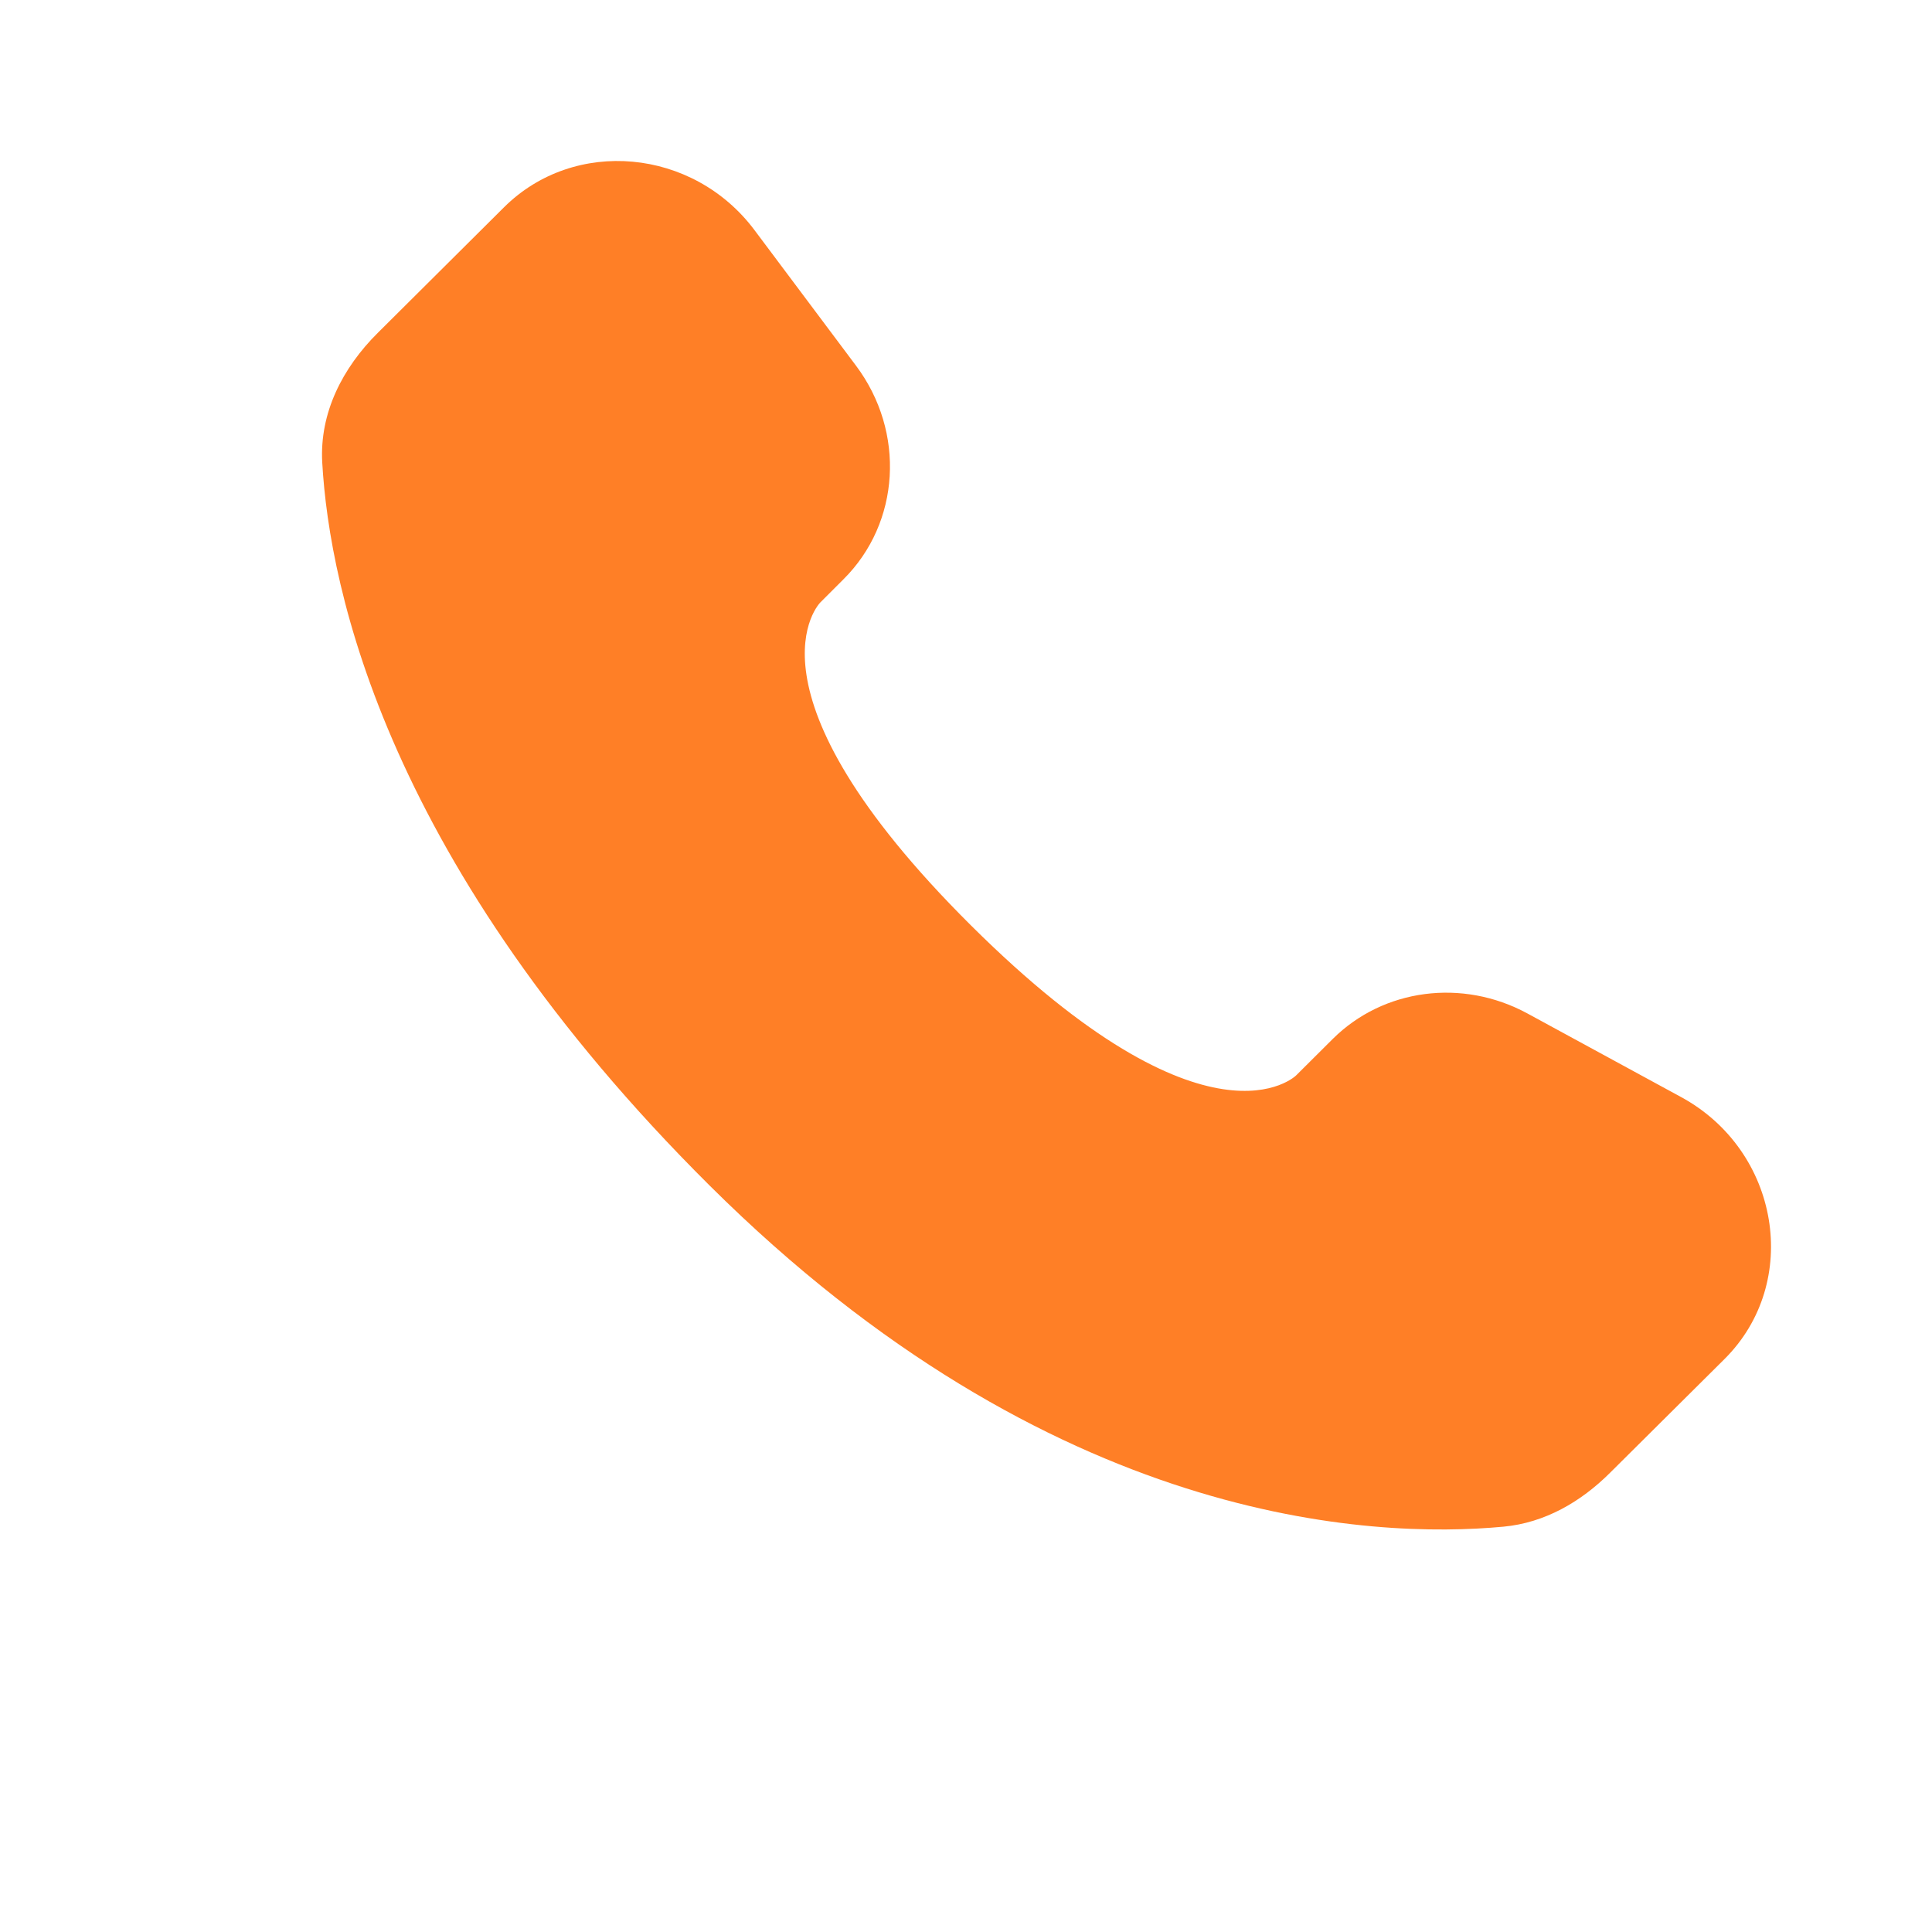
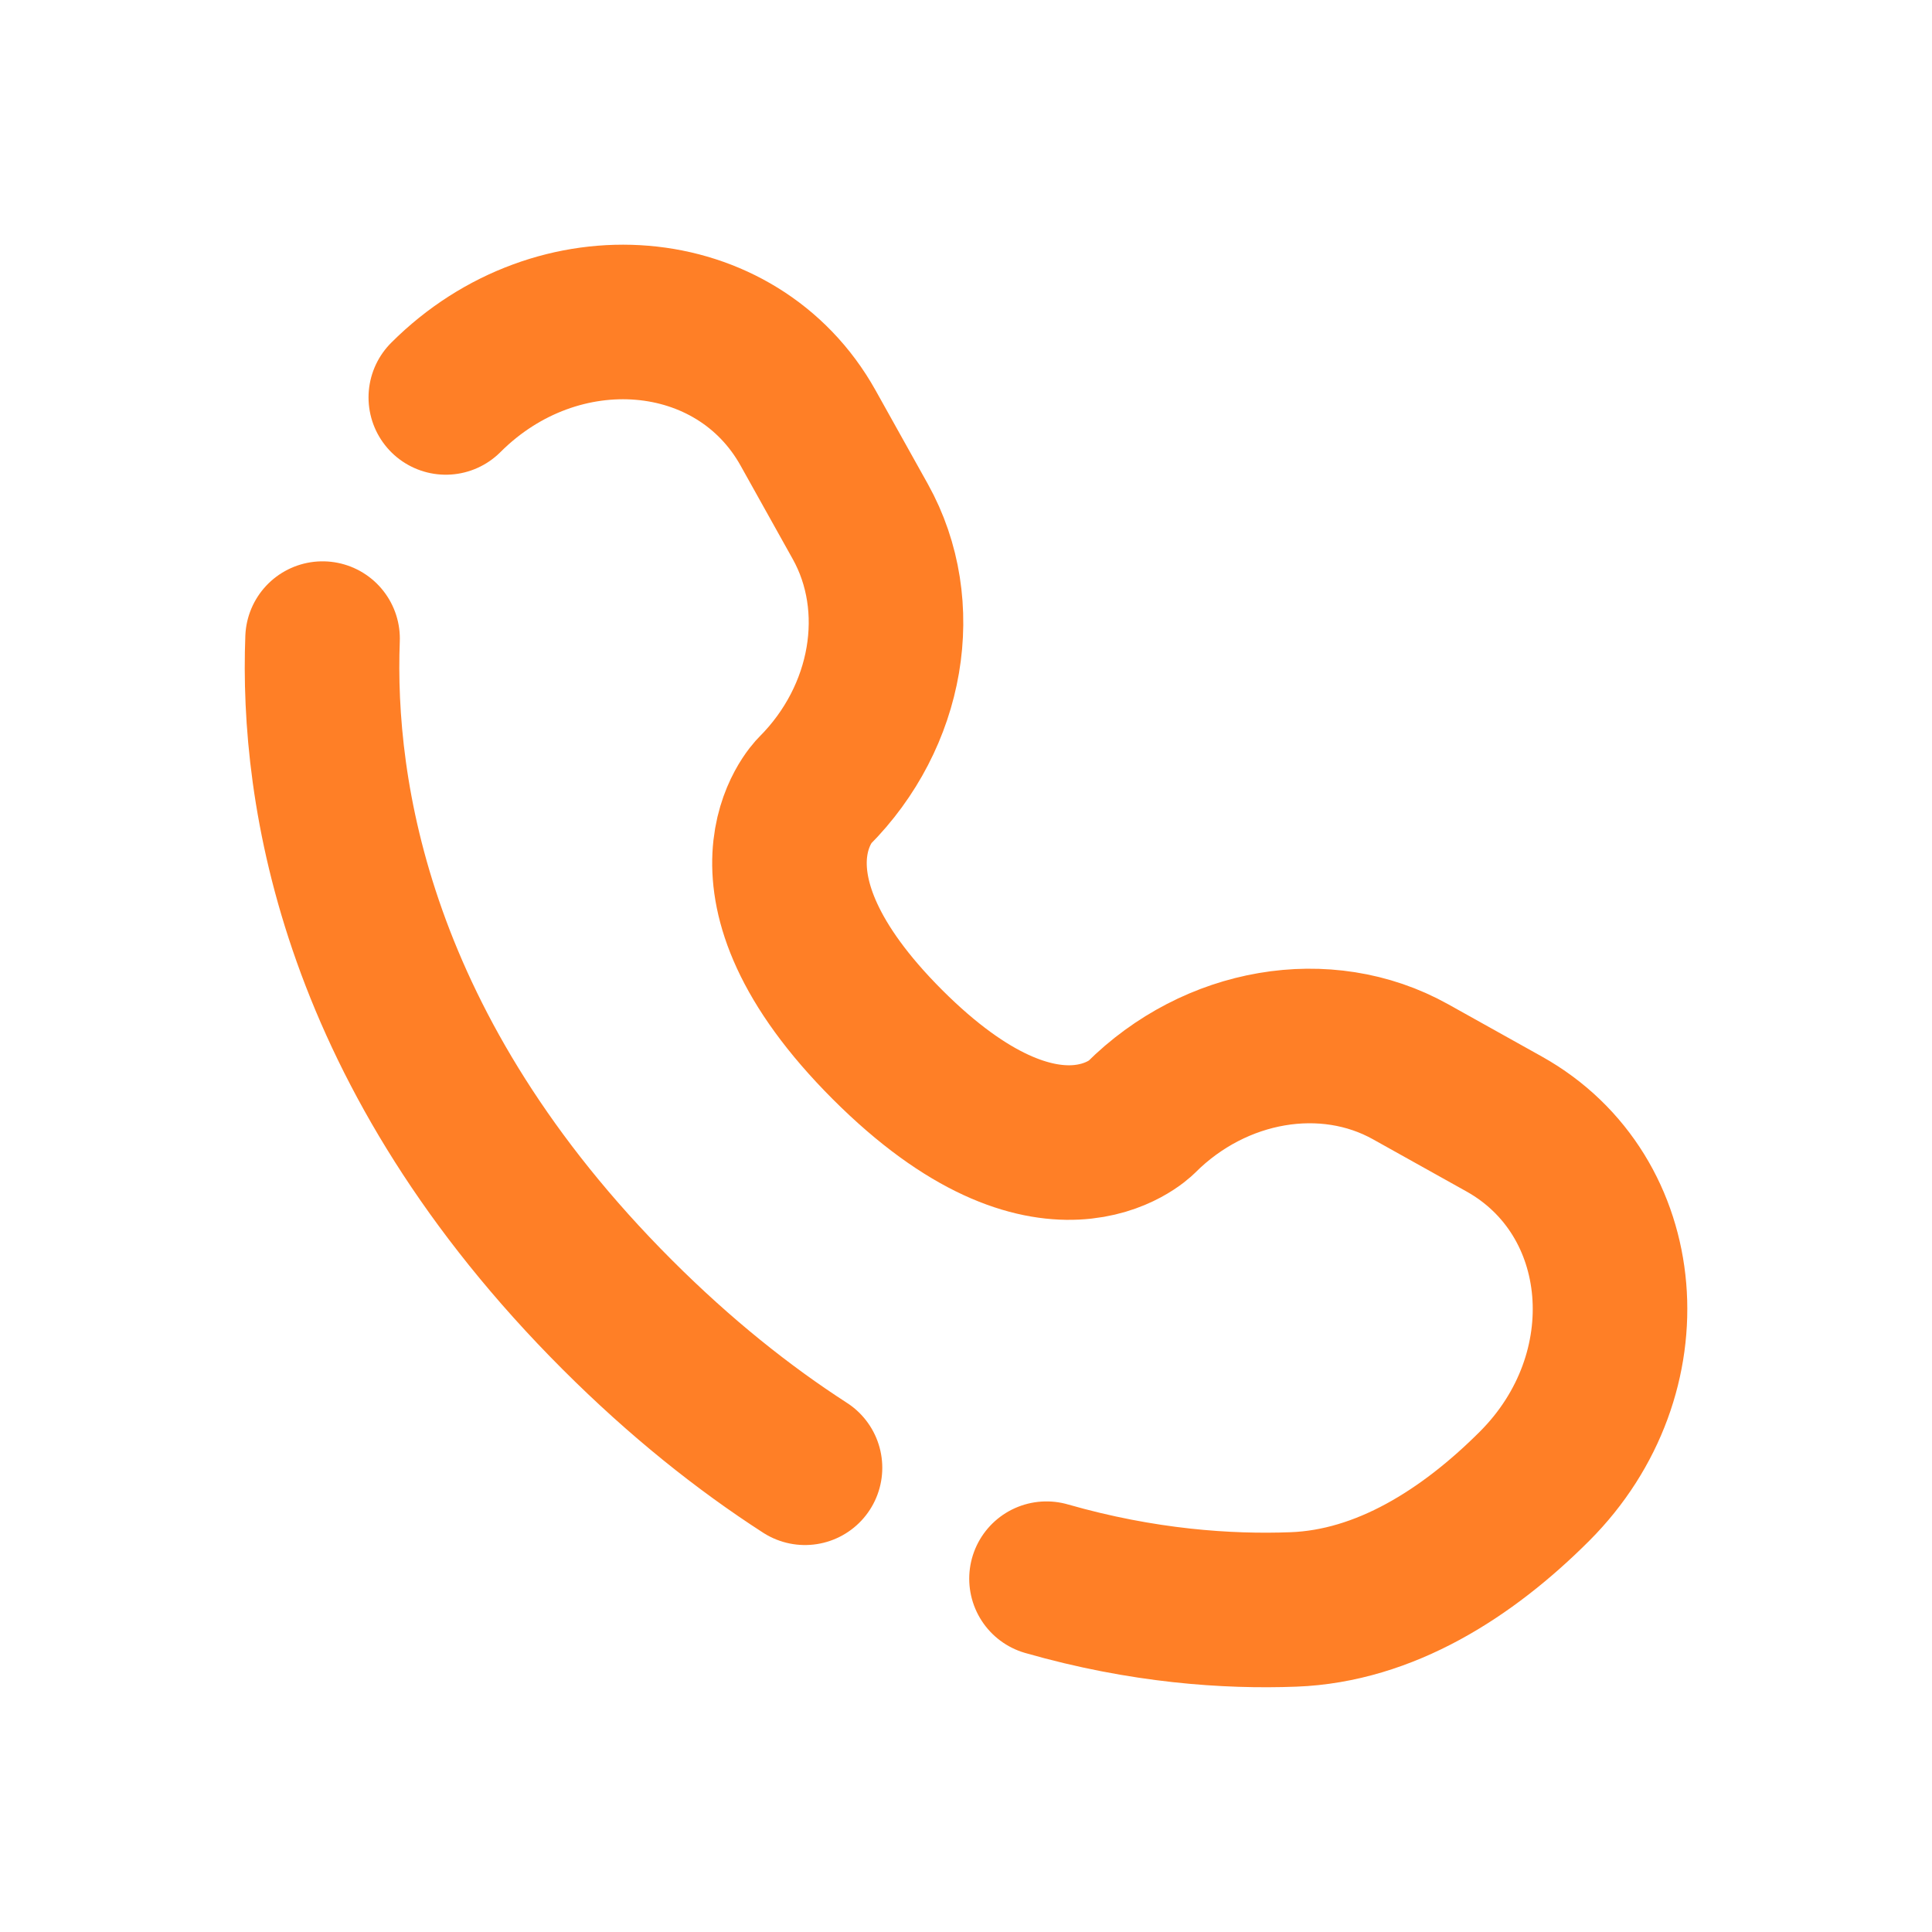
<svg xmlns="http://www.w3.org/2000/svg" width="800px" height="800px" viewBox="0 0 24 24" fill="none">
  <g id="SVGRepo_bgCarrier" stroke-width="0" />
  <g id="SVGRepo_tracerCarrier" stroke-linecap="round" stroke-linejoin="round" />
  <g id="SVGRepo_iconCarrier">
-     <path d="M16.556 12.906L16.101 13.359C16.101 13.359 15.018 14.435 12.063 11.497C9.108 8.559 10.191 7.483 10.191 7.483L10.477 7.197C11.184 6.495 11.251 5.367 10.634 4.543L9.373 2.859C8.61 1.84 7.136 1.705 6.261 2.575L4.692 4.136C4.258 4.567 3.968 5.126 4.003 5.746C4.093 7.332 4.811 10.745 8.815 14.727C13.062 18.949 17.047 19.117 18.676 18.965C19.192 18.917 19.64 18.655 20.001 18.295L21.422 16.883C22.381 15.93 22.11 14.295 20.883 13.628L18.973 12.589C18.167 12.152 17.186 12.28 16.556 12.906Z" fill="#FF7F26" />
+     <path d="M4.007 7.933C3.934 9.841 4.417 13.082 7.668 16.332C8.452 17.116 9.236 17.74 10 18.233M5.538 4.937C6.931 3.544 9.153 3.731 10.038 5.316L10.687 6.479C11.272 7.529 11.037 8.905 10.115 9.828C10.115 9.828 10.115 9.828 10.115 9.828C10.115 9.828 8.996 10.947 11.024 12.976C13.053 15.004 14.171 13.886 14.172 13.885C14.172 13.885 14.172 13.885 14.172 13.885C15.095 12.963 16.471 12.728 17.521 13.313L18.684 13.962C20.269 14.847 20.456 17.069 19.063 18.462C18.226 19.299 17.2 19.951 16.067 19.993C15.253 20.024 14.196 19.954 13 19.611" stroke="#FF7F26" stroke-width="1.92" stroke-linecap="round" />
  </g>
</svg>
